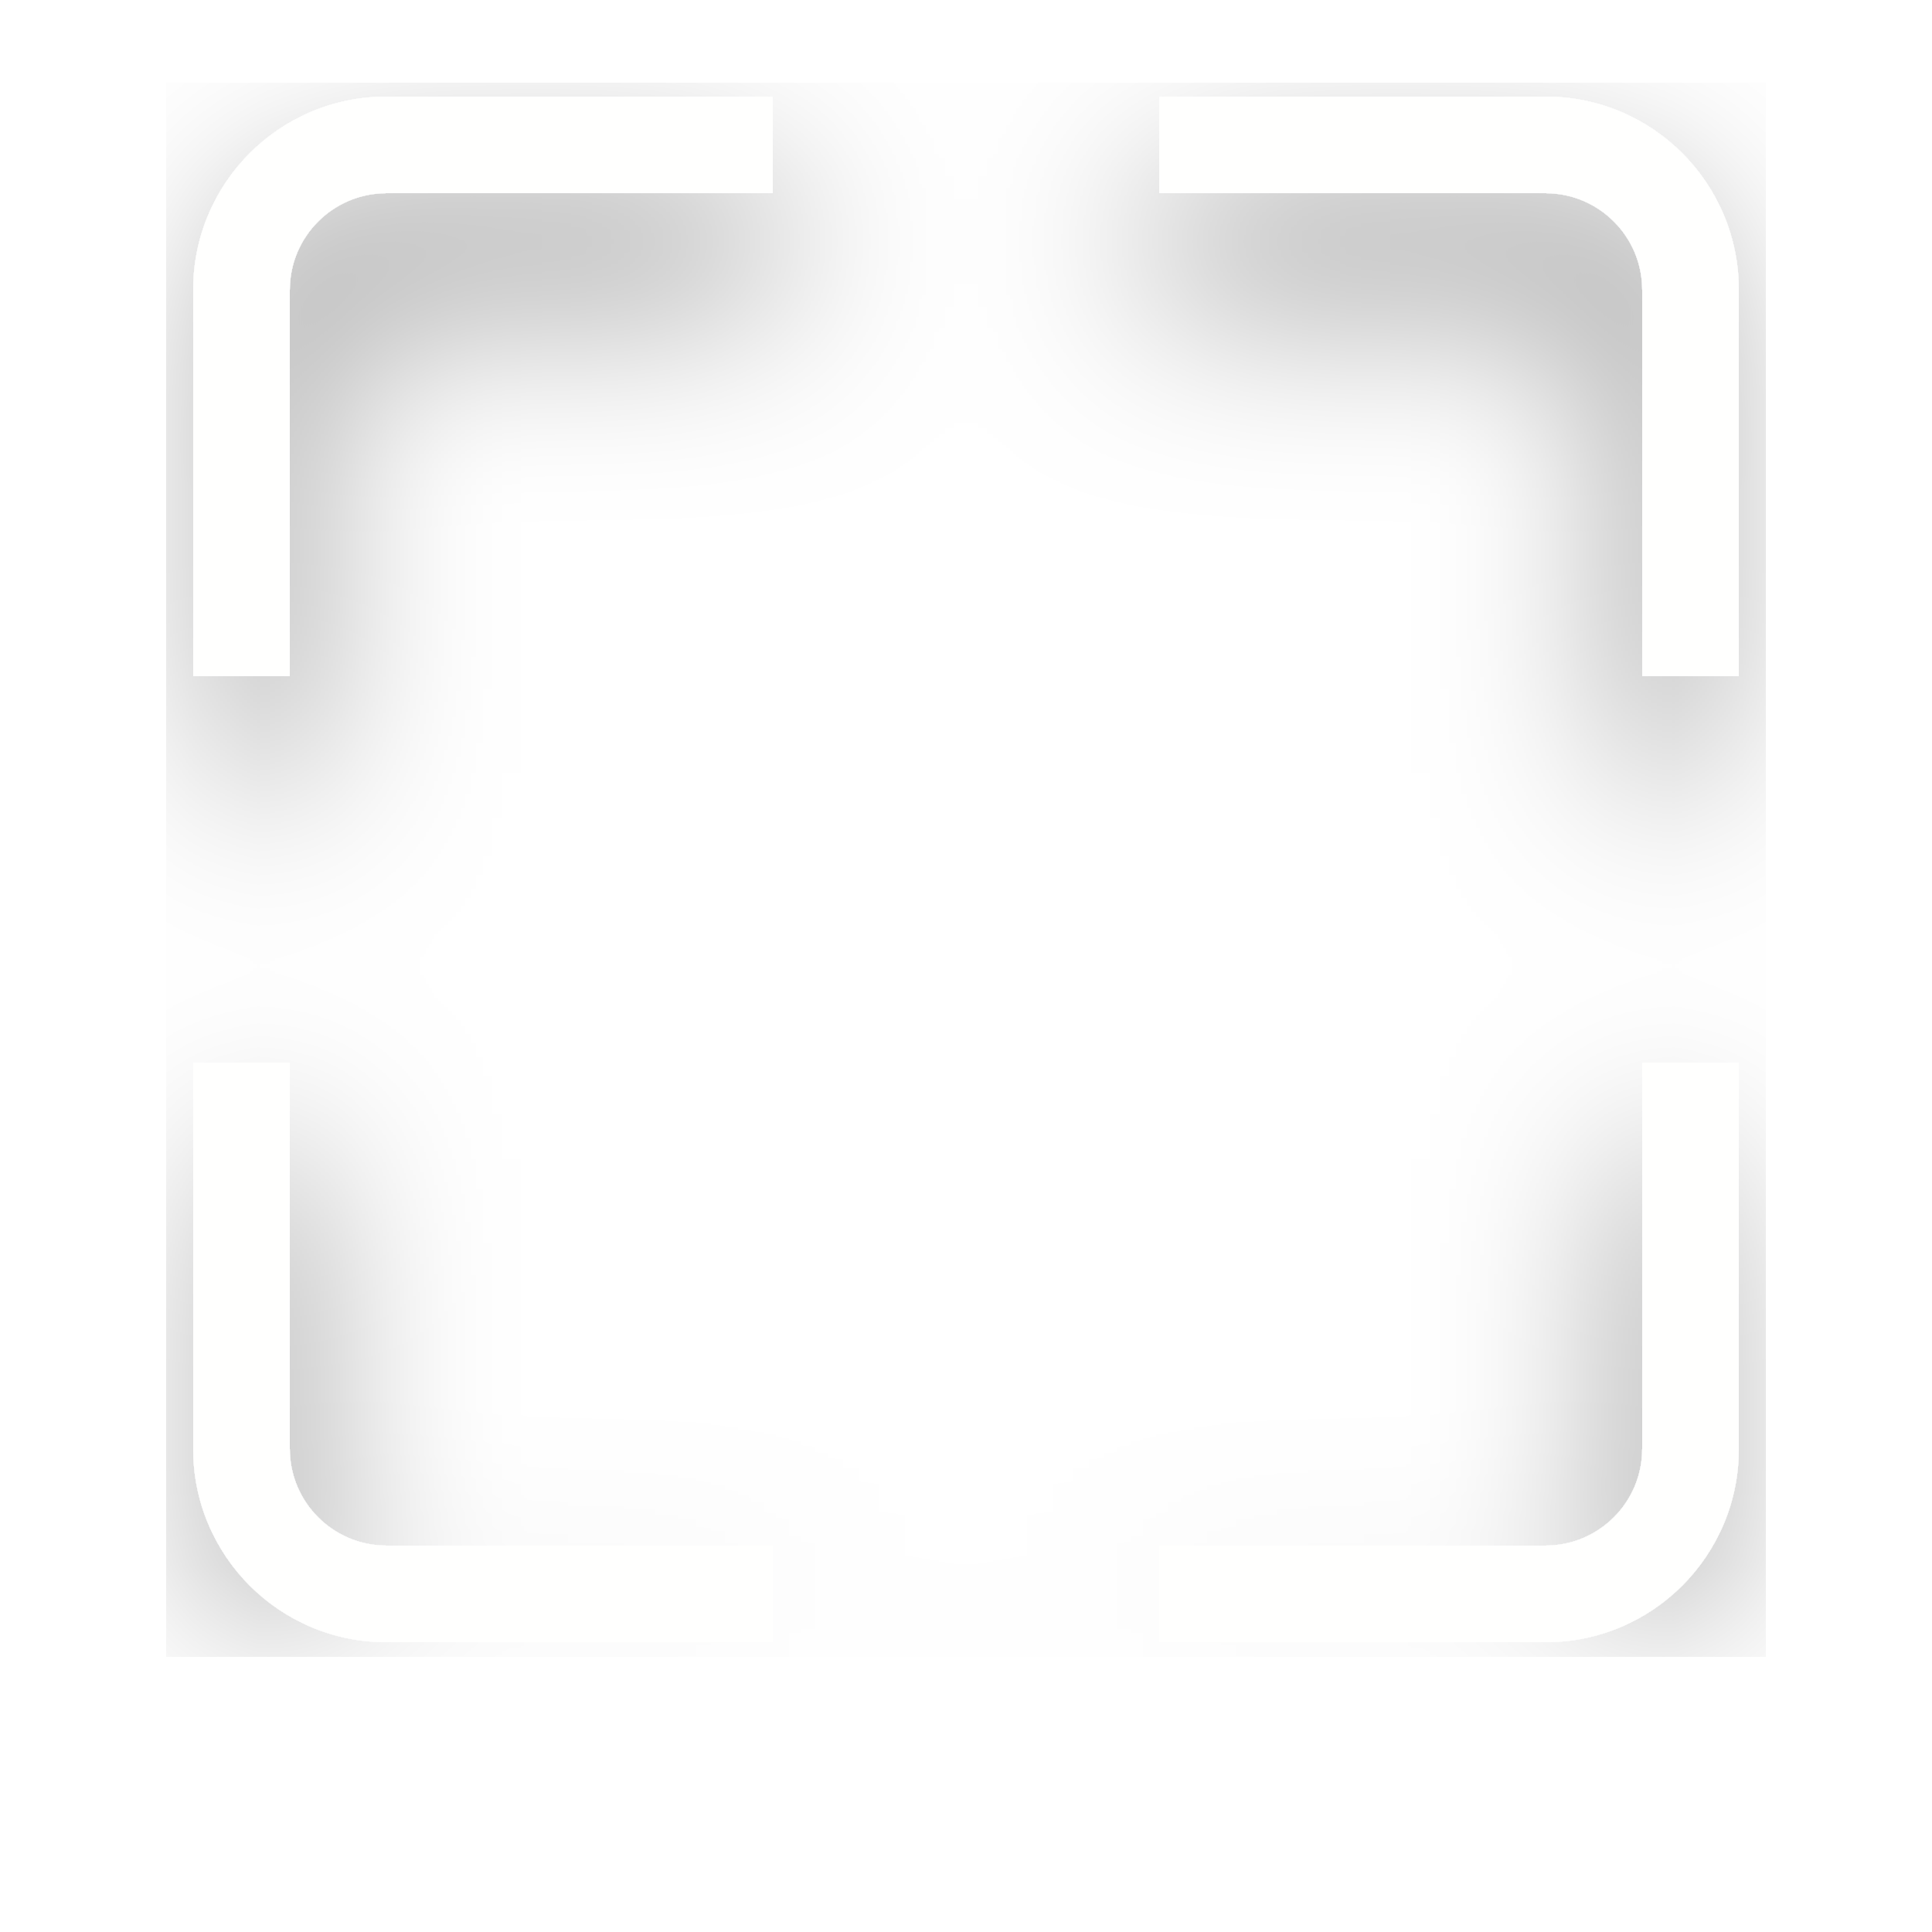
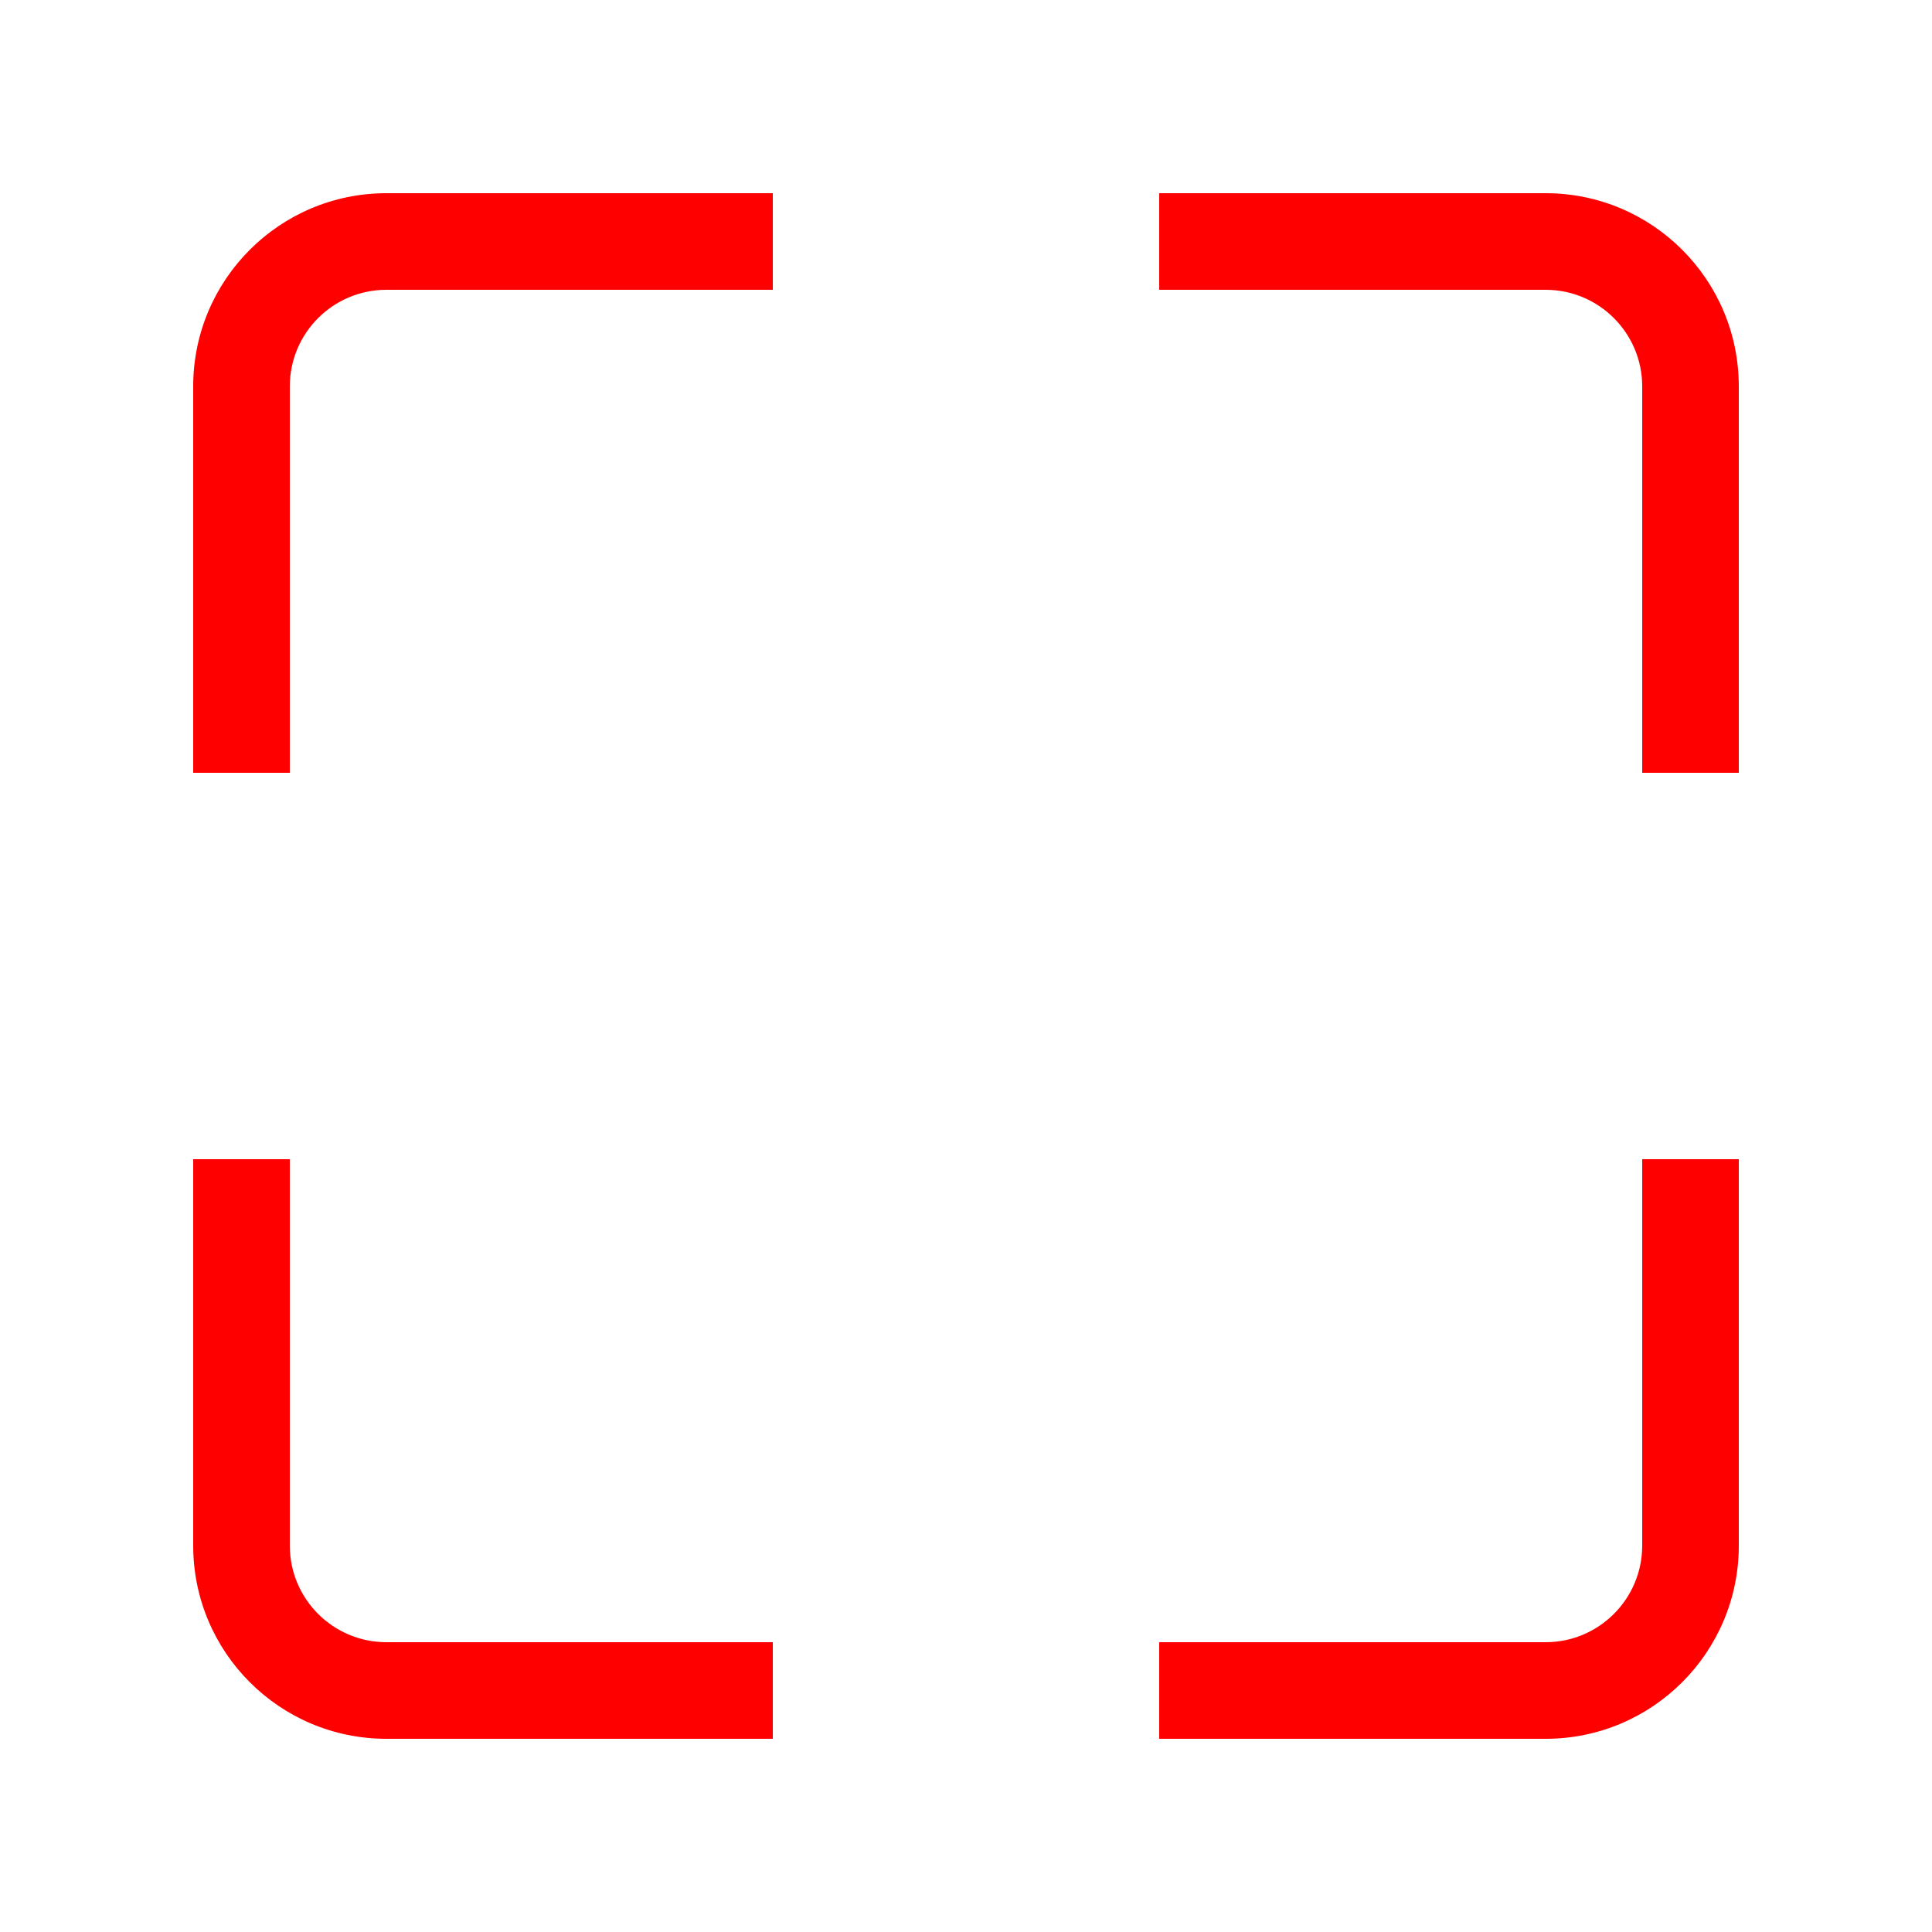
- <svg xmlns="http://www.w3.org/2000/svg" width="40px" height="40px" viewBox="0 0 40 40" version="1.1">
-   <defs>
-     <filter x="-1.7%" y="-0.9%" width="103.4%" height="101.8%" filterUnits="objectBoundingBox" id="filter-1">
-       <feOffset dx="0" dy="2" in="SourceAlpha" result="shadowOffsetOuter1" />
-       <feGaussianBlur stdDeviation="2" in="shadowOffsetOuter1" result="shadowBlurOuter1" />
-       <feColorMatrix values="0 0 0 0 0   0 0 0 0 0   0 0 0 0 0  0 0 0 0.5 0" type="matrix" in="shadowBlurOuter1" result="shadowMatrixOuter1" />
-       <feMerge>
-         <feMergeNode in="shadowMatrixOuter1" />
-         <feMergeNode in="SourceGraphic" />
-       </feMerge>
-     </filter>
-   </defs>
-   <g id="Page-1" stroke="none" stroke-width="1" fill="none" fill-rule="evenodd">
-     <g id="Icon-Set" filter="url(#filter-1)" transform="translate(-512, -877)" fill="#FFFFFE">
-       <path d="M544,879 L536,879 L536,881 L544,881 C545.104,881 546,881.896 546,883 L546,891 L548,891 L548,883 C548,880.791 546.209,879 544,879 L544,879 Z M546,907 C546,908.104 545.104,909 544,909 L536,909 L536,911 L544,911 C546.209,911 548,909.209 548,907 L548,899 L546,899 L546,907 L546,907 Z M518,907 L518,899 L516,899 L516,907 C516,909.209 517.791,911 520,911 L528,911 L528,909 L520,909 C518.896,909 518,908.104 518,907 L518,907 Z M516,883 L516,891 L518,891 L518,883 C518,881.896 518.896,881 520,881 L528,881 L528,879 L520,879 C517.791,879 516,880.791 516,883 L516,883 Z" id="Fill-64" />
+ <svg xmlns="http://www.w3.org/2000/svg" width="40" height="40" version="1.1" viewBox="0 -2 40 40">
+   <g fill="none" fill-rule="evenodd">
+     <g transform="translate(-512,-877)" fill="#f00">
+       <path d="m544 879h-8v2h8c1.104 0 2 0.896 2 2v8h2v-8c0-2.209-1.791-4-4-4zm2 28c0 1.104-0.896 2-2 2h-8v2h8c2.209 0 4-1.791 4-4v-8h-2v8zm-28 0v-8h-2v8c0 2.209 1.791 4 4 4h8v-2h-8c-1.104 0-2-0.896-2-2zm-2-24v8h2v-8c0-1.104 0.896-2 2-2h8v-2h-8c-2.209 0-4 1.791-4 4z" />
    </g>
  </g>
</svg>
